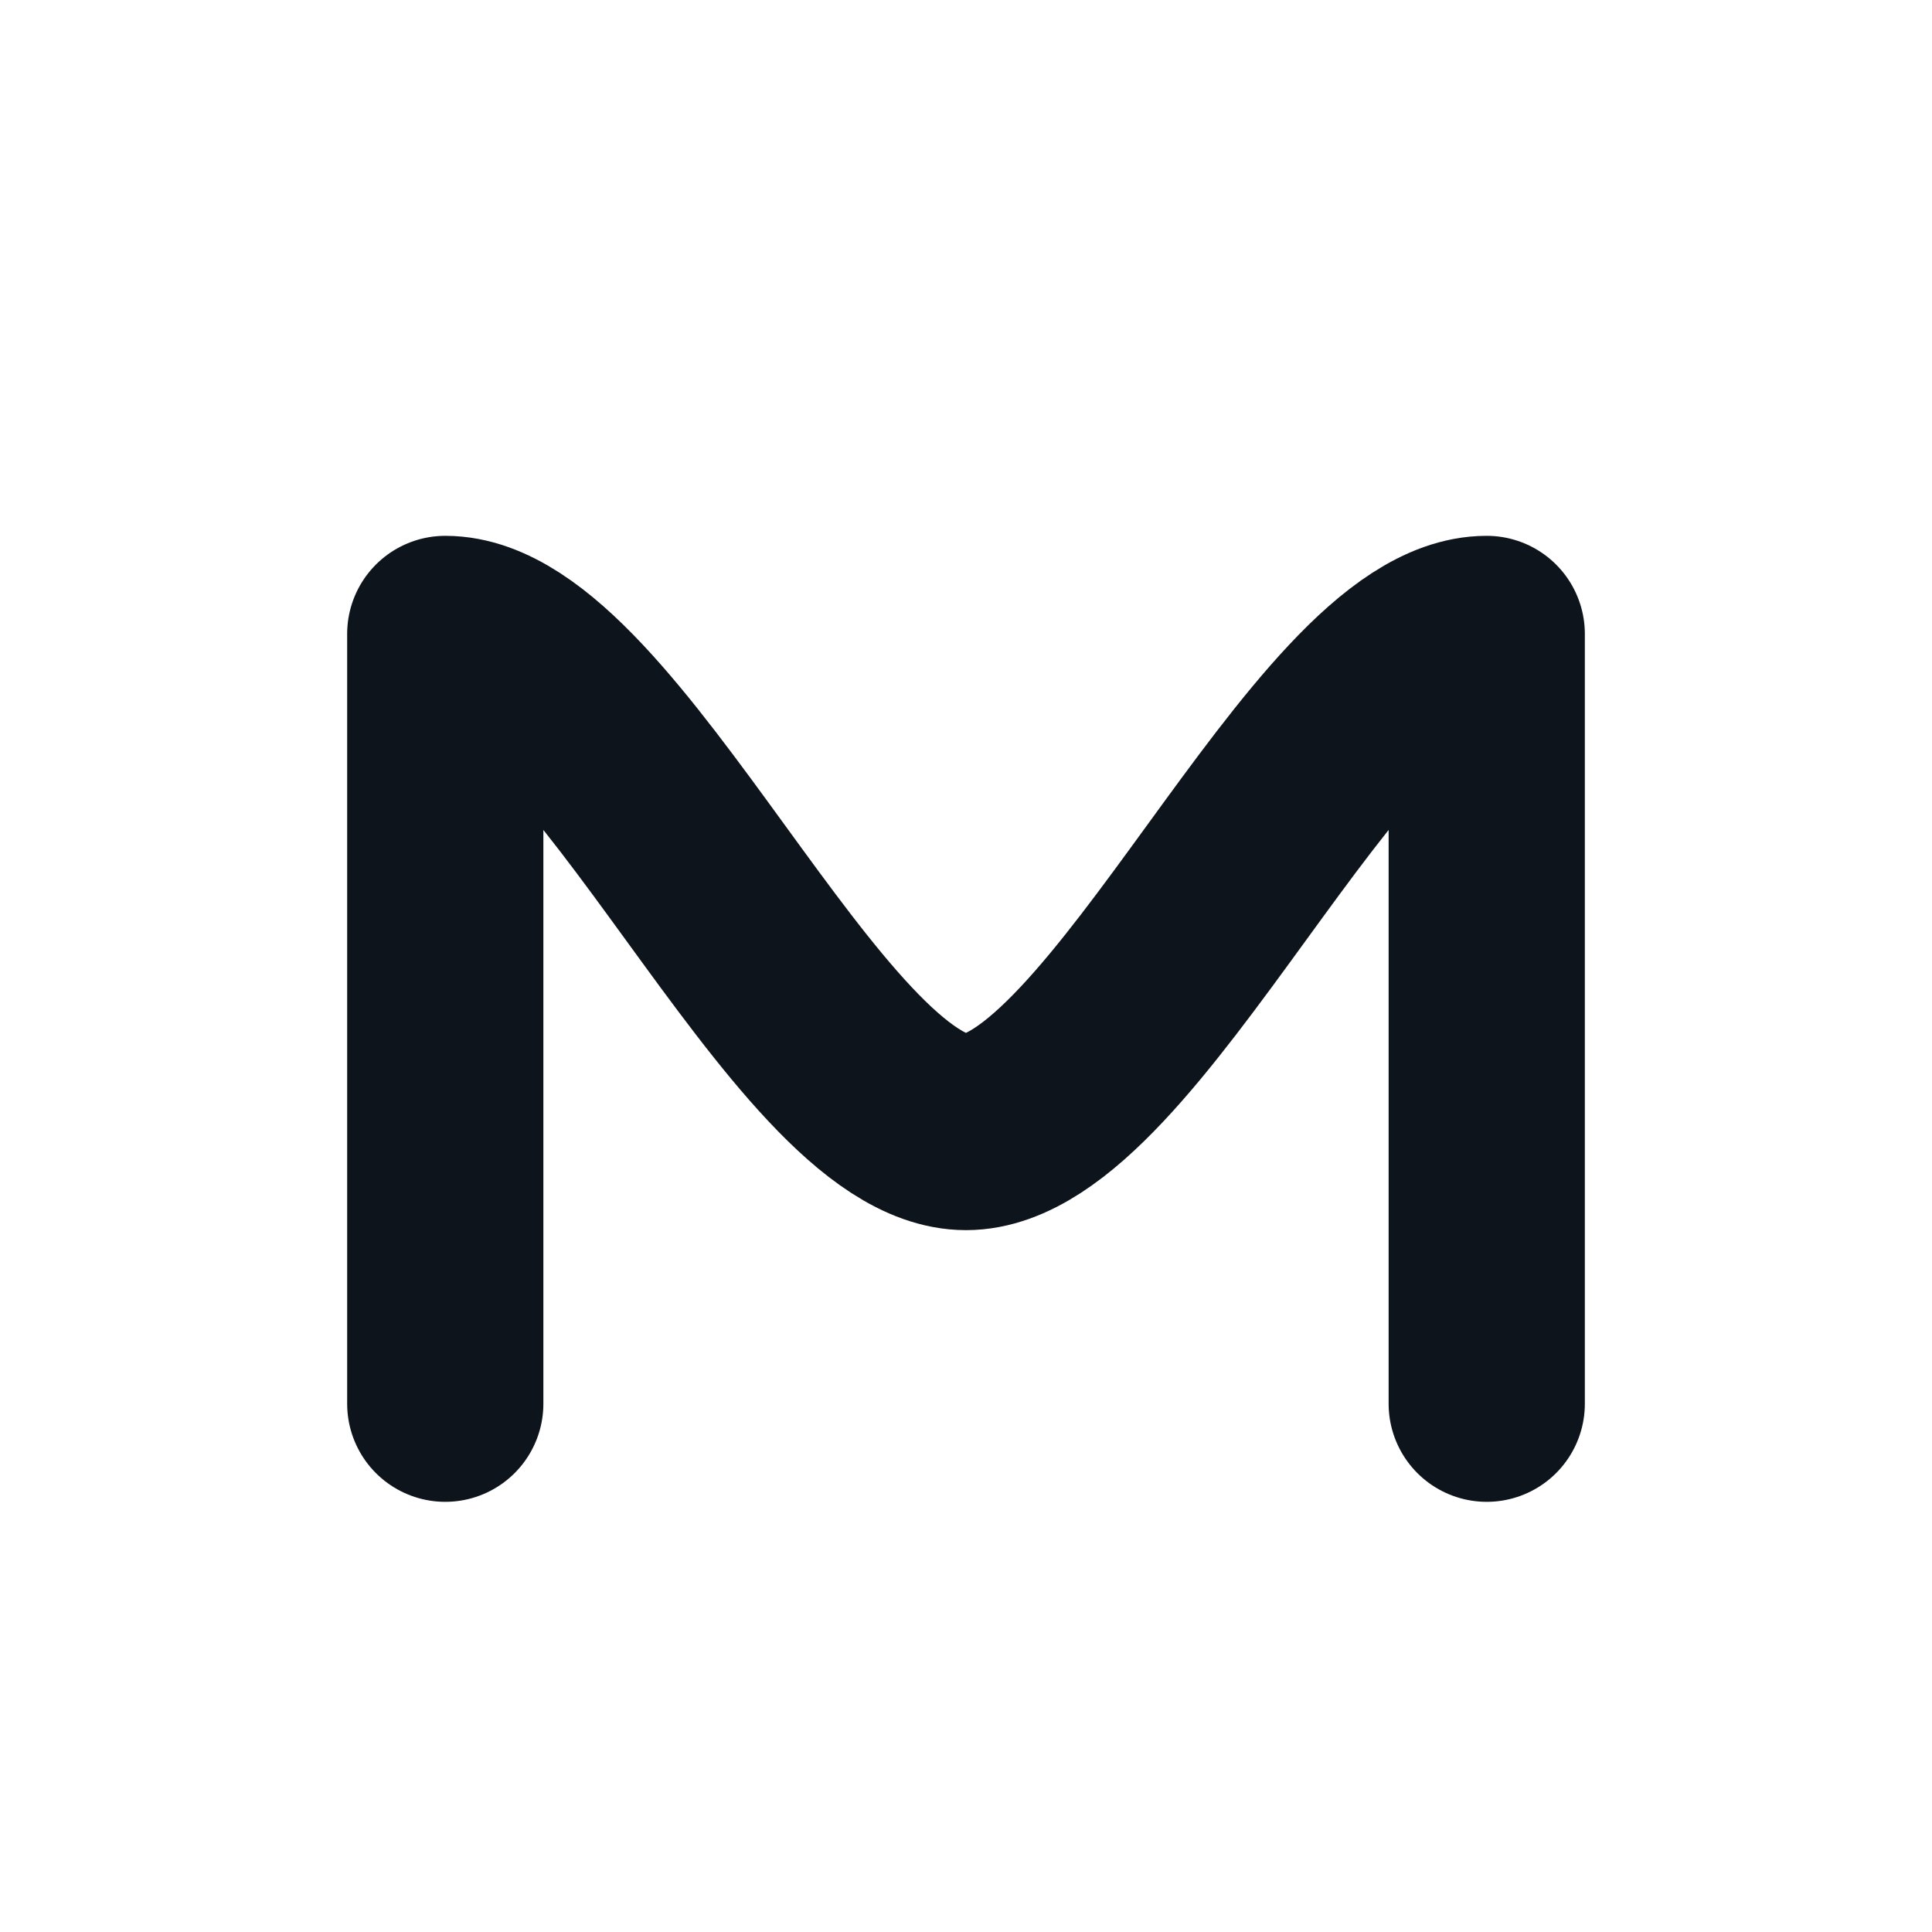
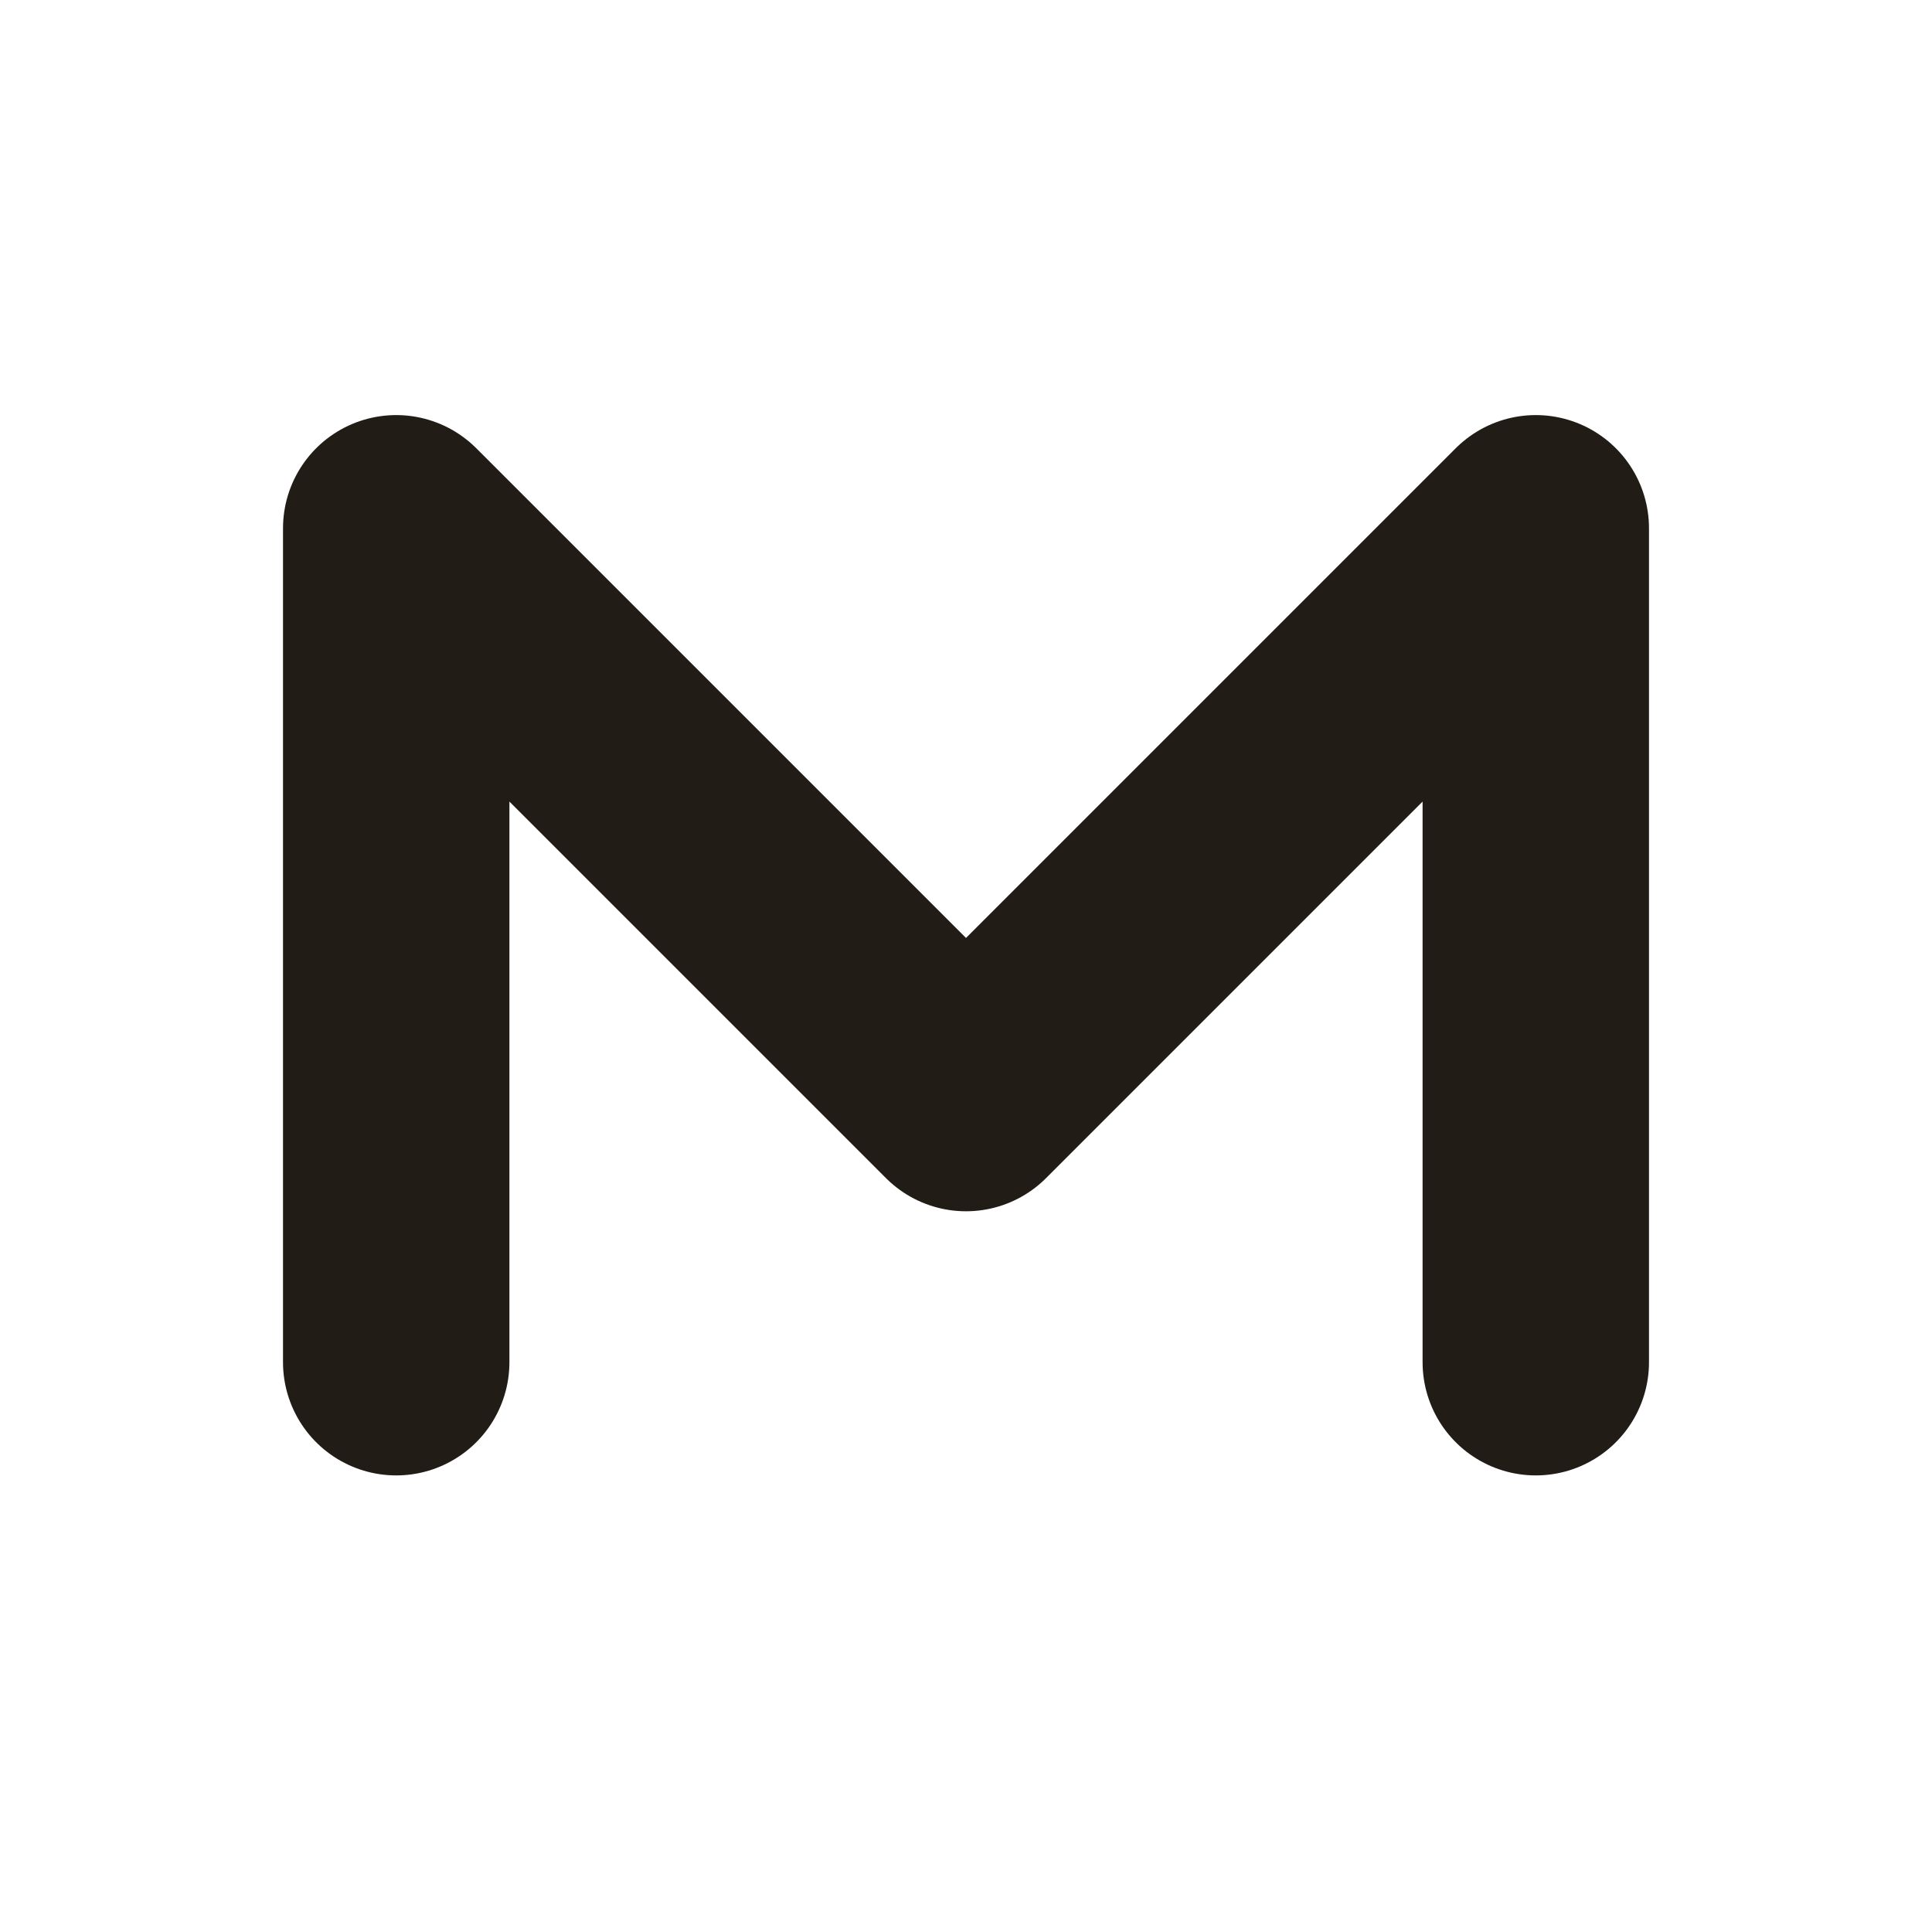
<svg xmlns="http://www.w3.org/2000/svg" width="512" height="512" viewBox="0 0 512 512" role="img" aria-label="MessageFlow">
-   <path d="M118 372 V168 C160 168 214 300 256 300 C298 300 352 168 394 168 V372" fill="none" stroke="#0E141C" stroke-width="52" stroke-linecap="round" stroke-linejoin="round" />
+   <path d="M105,361 L105,140 L256,291 L407,140 L407,361" fill="none" stroke="#211D16" stroke-width="60" stroke-linecap="round" stroke-linejoin="round" />
</svg>
